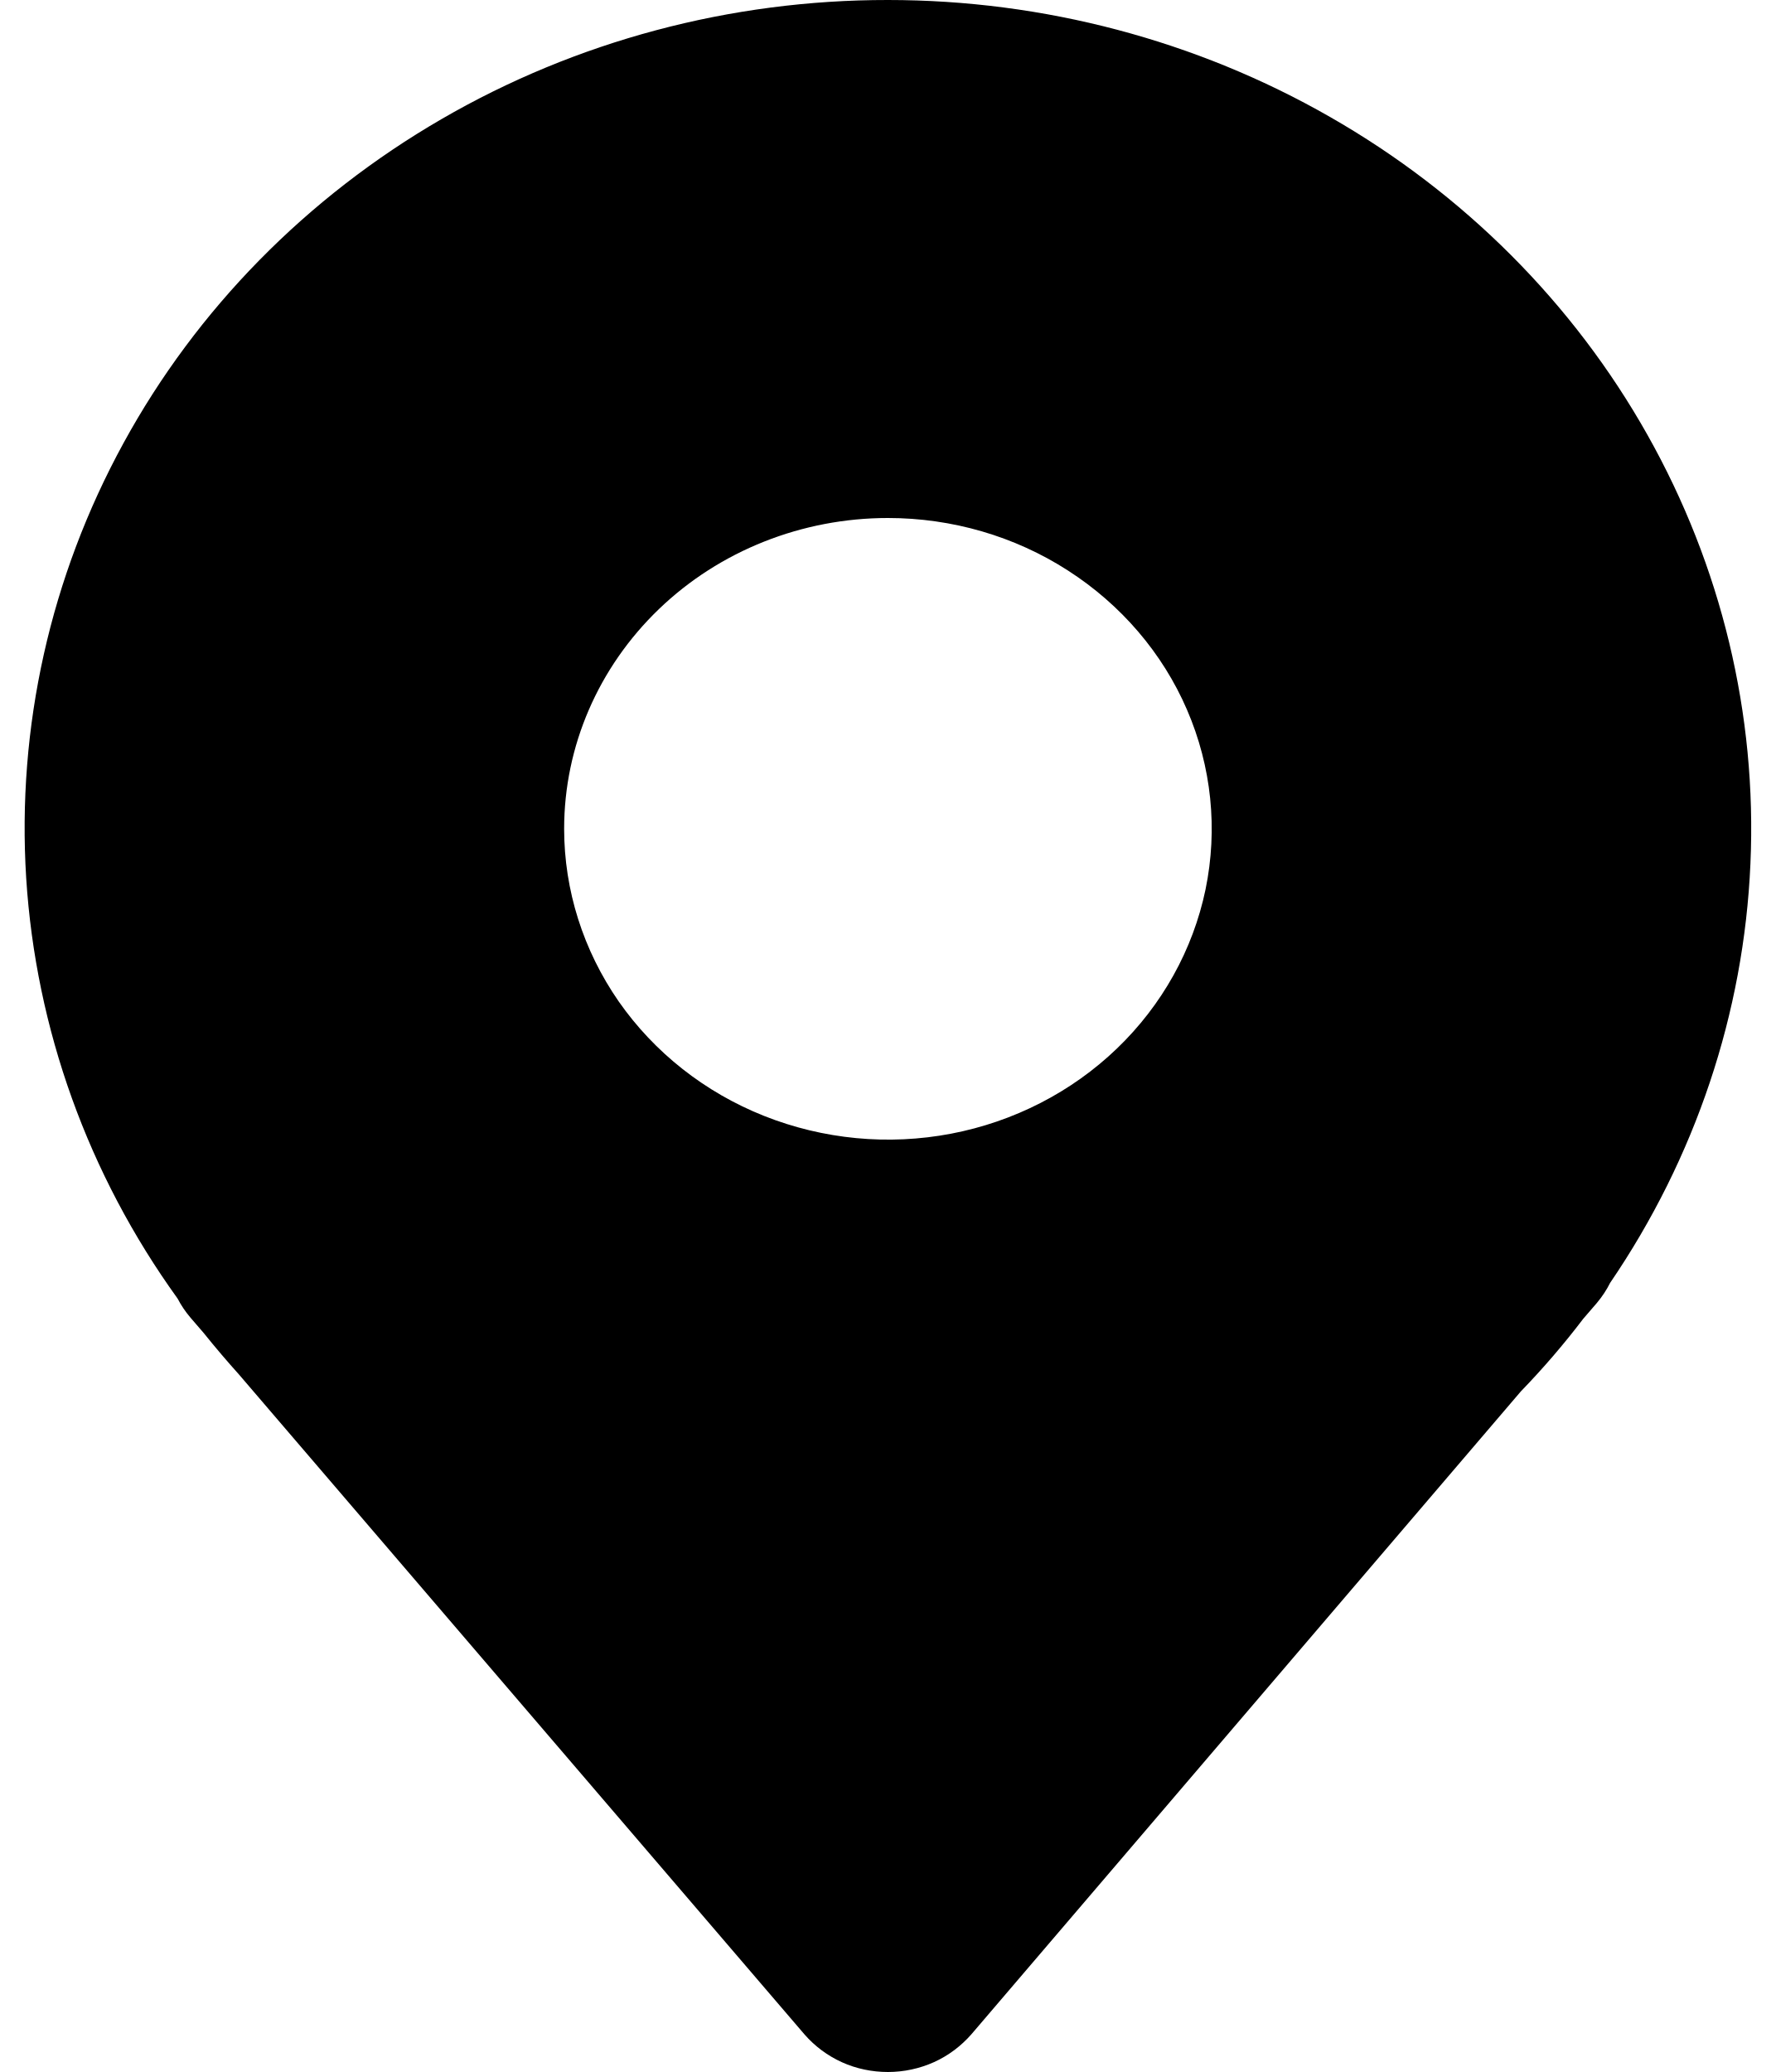
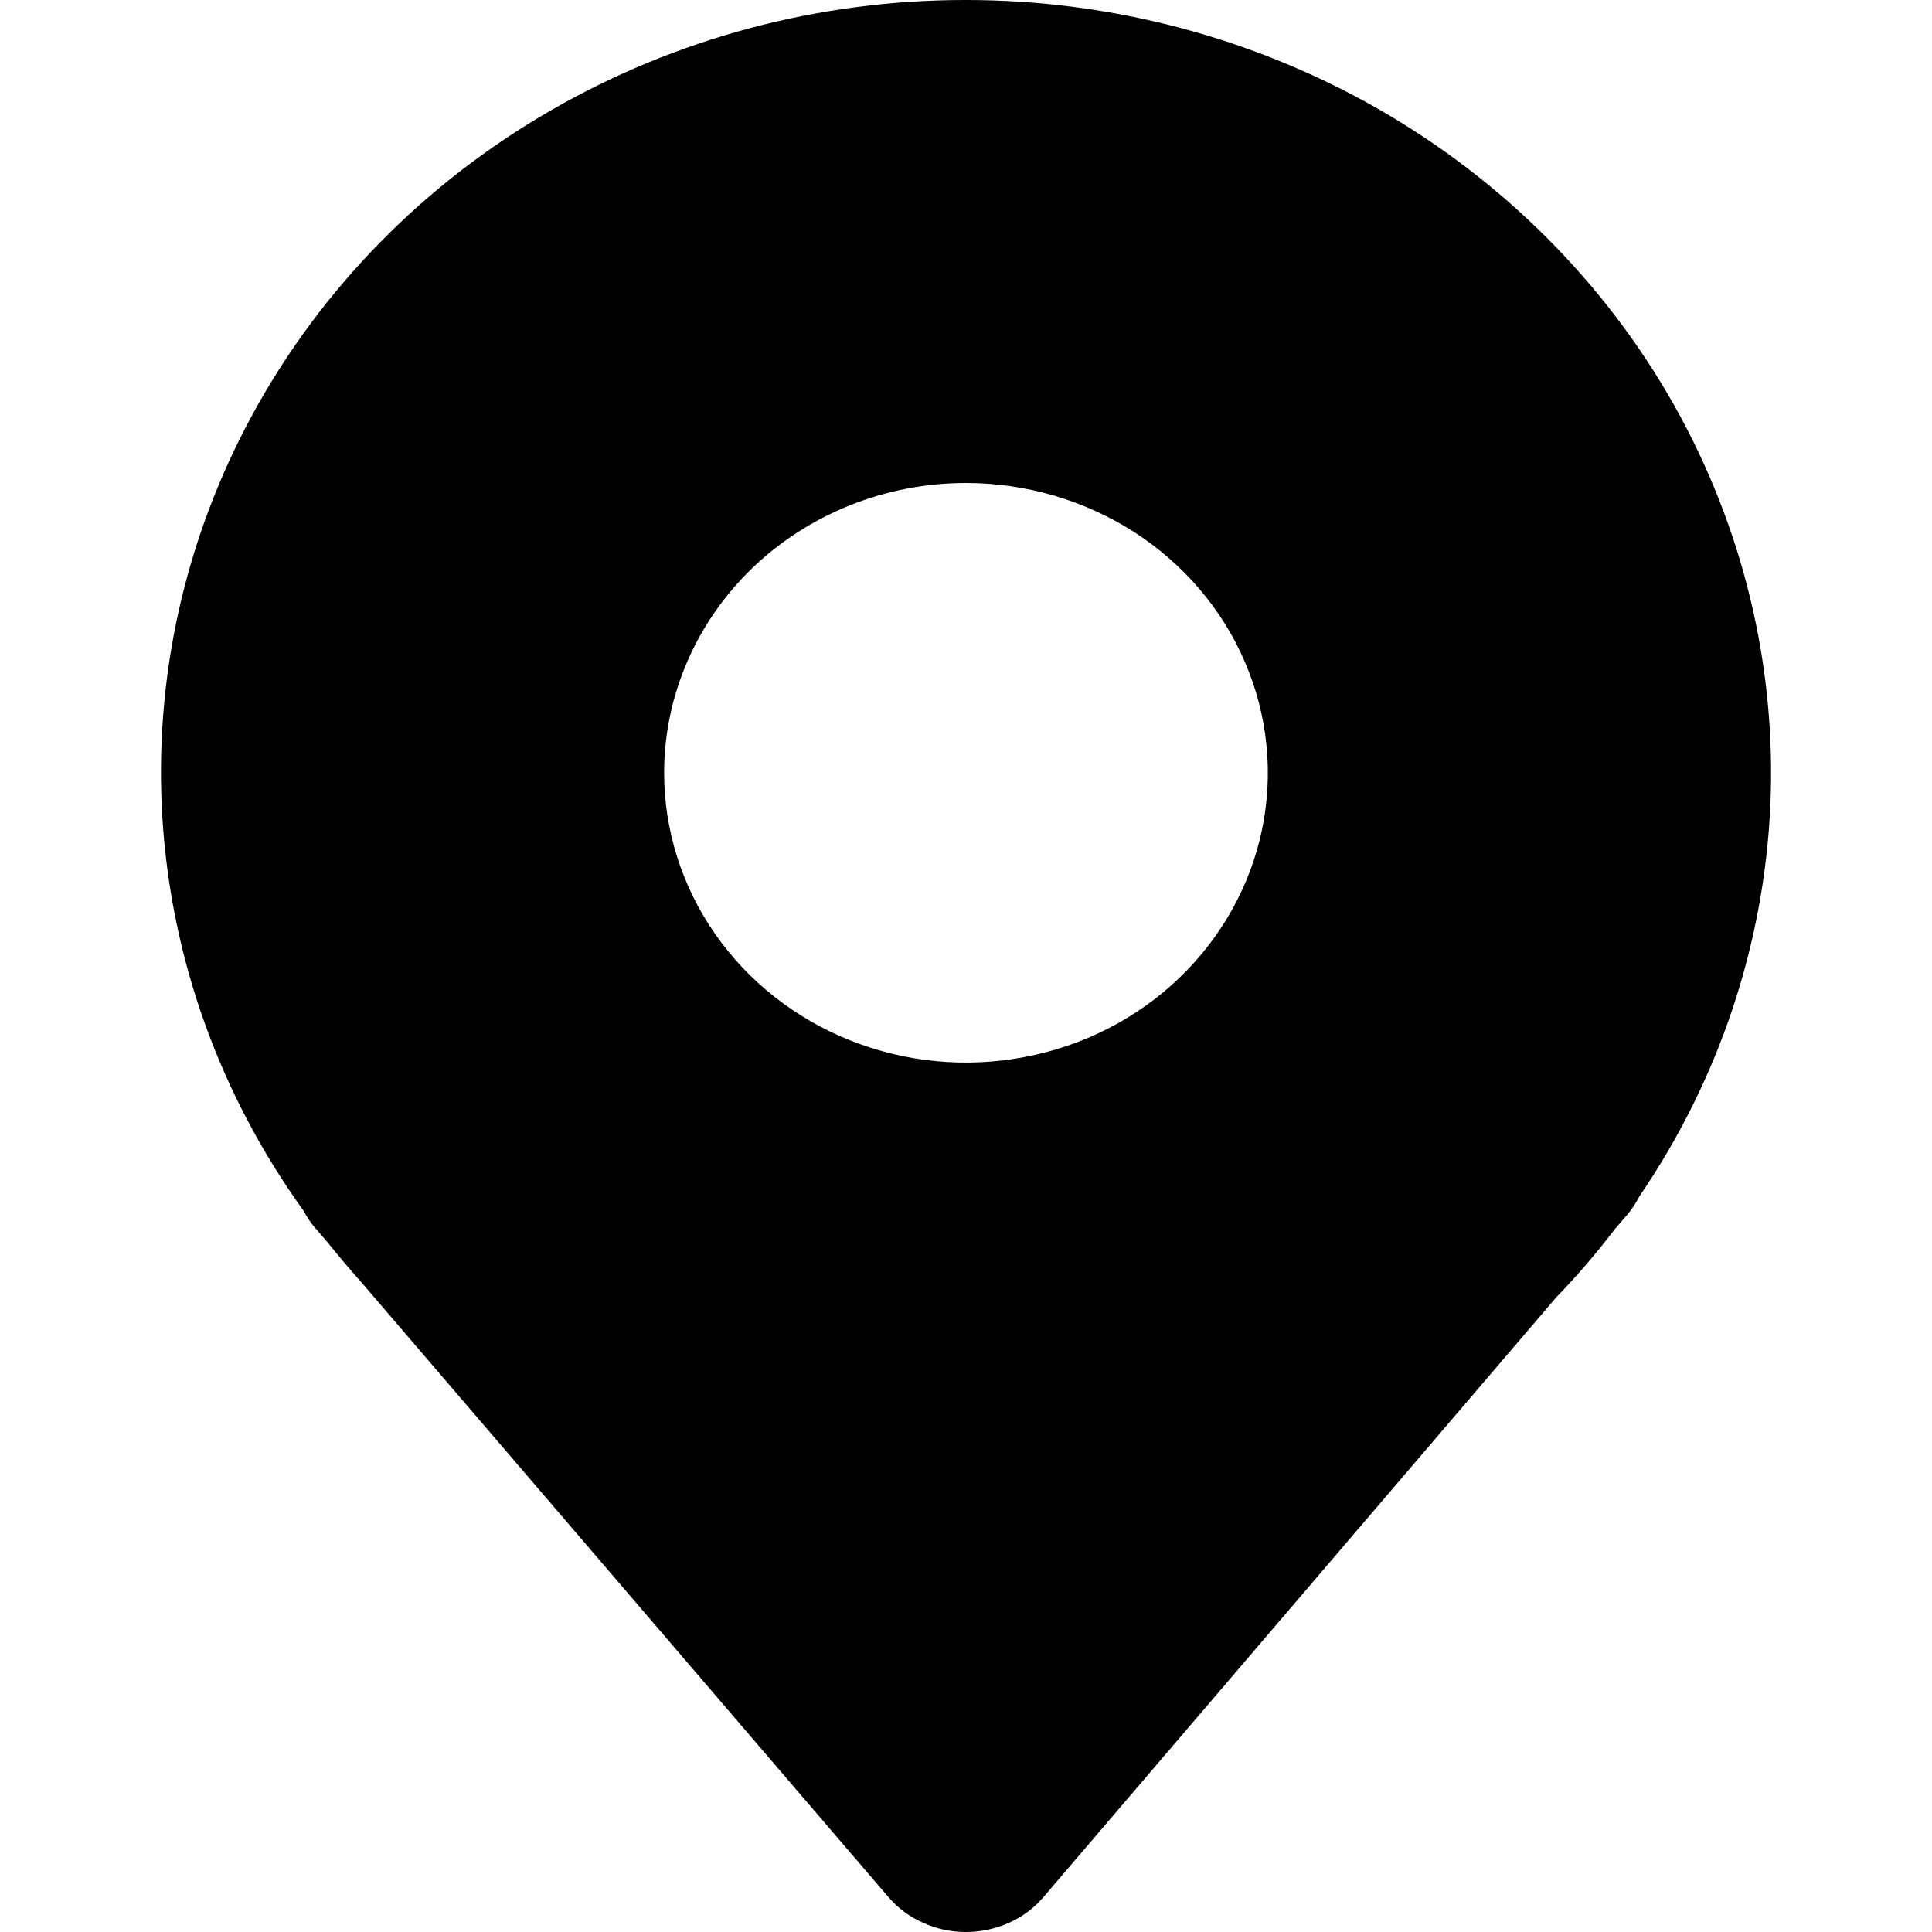
- <svg xmlns="http://www.w3.org/2000/svg" viewBox="0 0 12 14" fill="currentColor">
-   <path d="M6 2.66919e-06C4.937 -0.001 3.893 0.277 2.983 0.805C2.072 1.333 1.329 2.089 0.835 2.993C0.34 3.897 0.113 4.914 0.177 5.933C0.242 6.952 0.595 7.935 1.2 8.774C1.224 8.82 1.253 8.863 1.287 8.903L1.375 9.005C1.456 9.106 1.54 9.204 1.613 9.285L5.437 13.747C5.506 13.826 5.592 13.89 5.689 13.934C5.786 13.978 5.893 14 6 14C6.108 14 6.214 13.977 6.312 13.933C6.409 13.889 6.495 13.824 6.564 13.745L10.277 9.401C10.427 9.246 10.568 9.082 10.698 8.911L10.791 8.803C10.826 8.761 10.856 8.716 10.88 8.668C11.456 7.823 11.784 6.845 11.828 5.836C11.873 4.827 11.632 3.826 11.132 2.938C10.632 2.049 9.891 1.307 8.987 0.79C8.084 0.273 7.052 6.34605e-05 6 2.66919e-06ZM6 3.5C6.433 3.5 6.856 3.623 7.215 3.854C7.575 4.085 7.856 4.413 8.021 4.796C8.187 5.18 8.23 5.602 8.146 6.01C8.061 6.417 7.853 6.791 7.547 7.085C7.241 7.379 6.851 7.579 6.427 7.66C6.003 7.741 5.563 7.699 5.163 7.54C4.763 7.381 4.422 7.112 4.181 6.767C3.941 6.421 3.812 6.015 3.812 5.6C3.812 5.043 4.043 4.509 4.453 4.115C4.863 3.721 5.42 3.5 6 3.5Z" fill="currentColor" />
+ <svg xmlns="http://www.w3.org/2000/svg" viewBox="0 0 12 12" fill="currentColor">
+   <path d="M6 2.28788e-06C5.088 -0.001 4.194 0.238 3.414 0.69C2.633 1.142 1.997 1.791 1.573 2.566C1.149 3.34 0.954 4.212 1.009 5.085C1.064 5.959 1.367 6.801 1.886 7.521C1.906 7.56 1.931 7.597 1.961 7.631L2.036 7.718C2.106 7.805 2.177 7.889 2.239 7.958L5.518 11.783C5.576 11.851 5.65 11.906 5.734 11.943C5.817 11.981 5.908 12 6 12C6.092 12 6.184 11.98 6.267 11.943C6.351 11.905 6.425 11.85 6.483 11.781L9.666 8.058C9.795 7.925 9.915 7.785 10.027 7.638L10.107 7.545C10.137 7.51 10.162 7.471 10.183 7.43C10.677 6.706 10.957 5.867 10.996 5.002C11.034 4.138 10.827 3.279 10.399 2.518C9.97 1.757 9.335 1.121 8.561 0.677C7.786 0.234 6.902 5.43947e-05 6 2.28788e-06ZM6 3C6.371 3 6.733 3.106 7.042 3.303C7.35 3.501 7.591 3.782 7.732 4.111C7.874 4.44 7.911 4.802 7.839 5.151C7.767 5.5 7.588 5.821 7.326 6.073C7.064 6.325 6.73 6.496 6.366 6.565C6.002 6.635 5.625 6.599 5.283 6.463C4.94 6.327 4.647 6.096 4.441 5.8C4.235 5.504 4.125 5.156 4.125 4.8C4.125 4.323 4.323 3.865 4.674 3.527C5.026 3.19 5.503 3 6 3Z" fill="currentColor" />
</svg>
